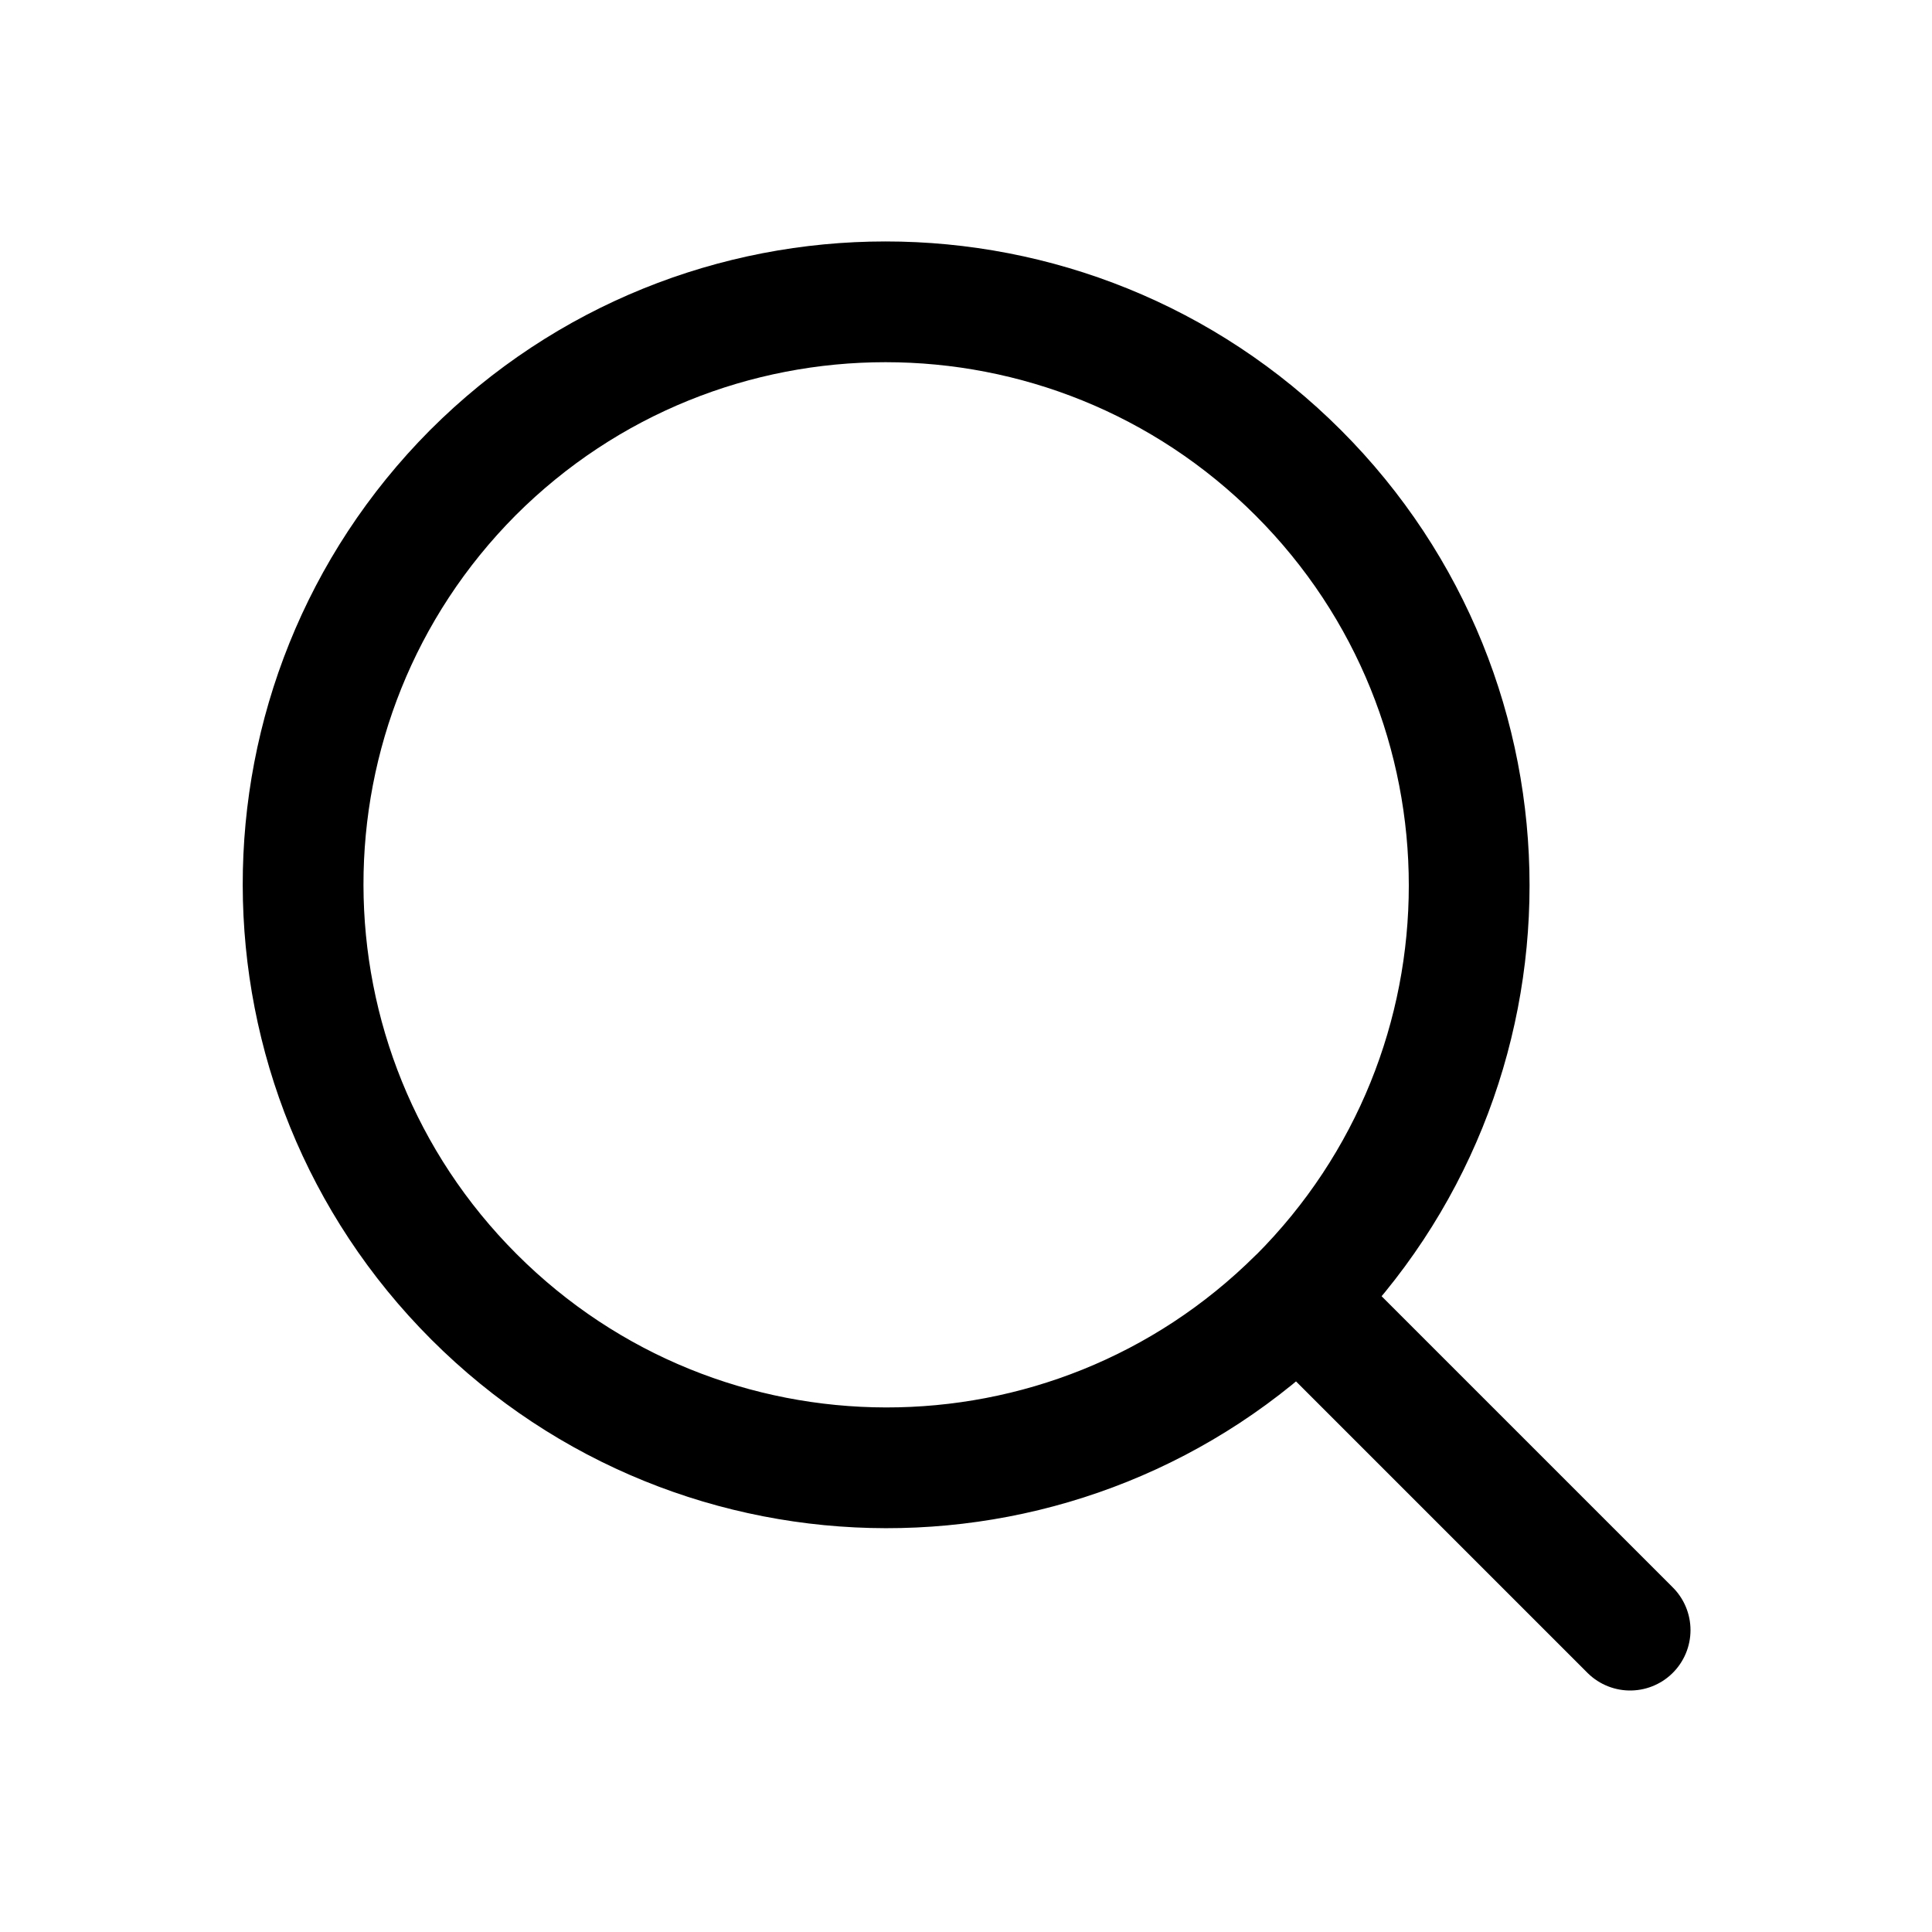
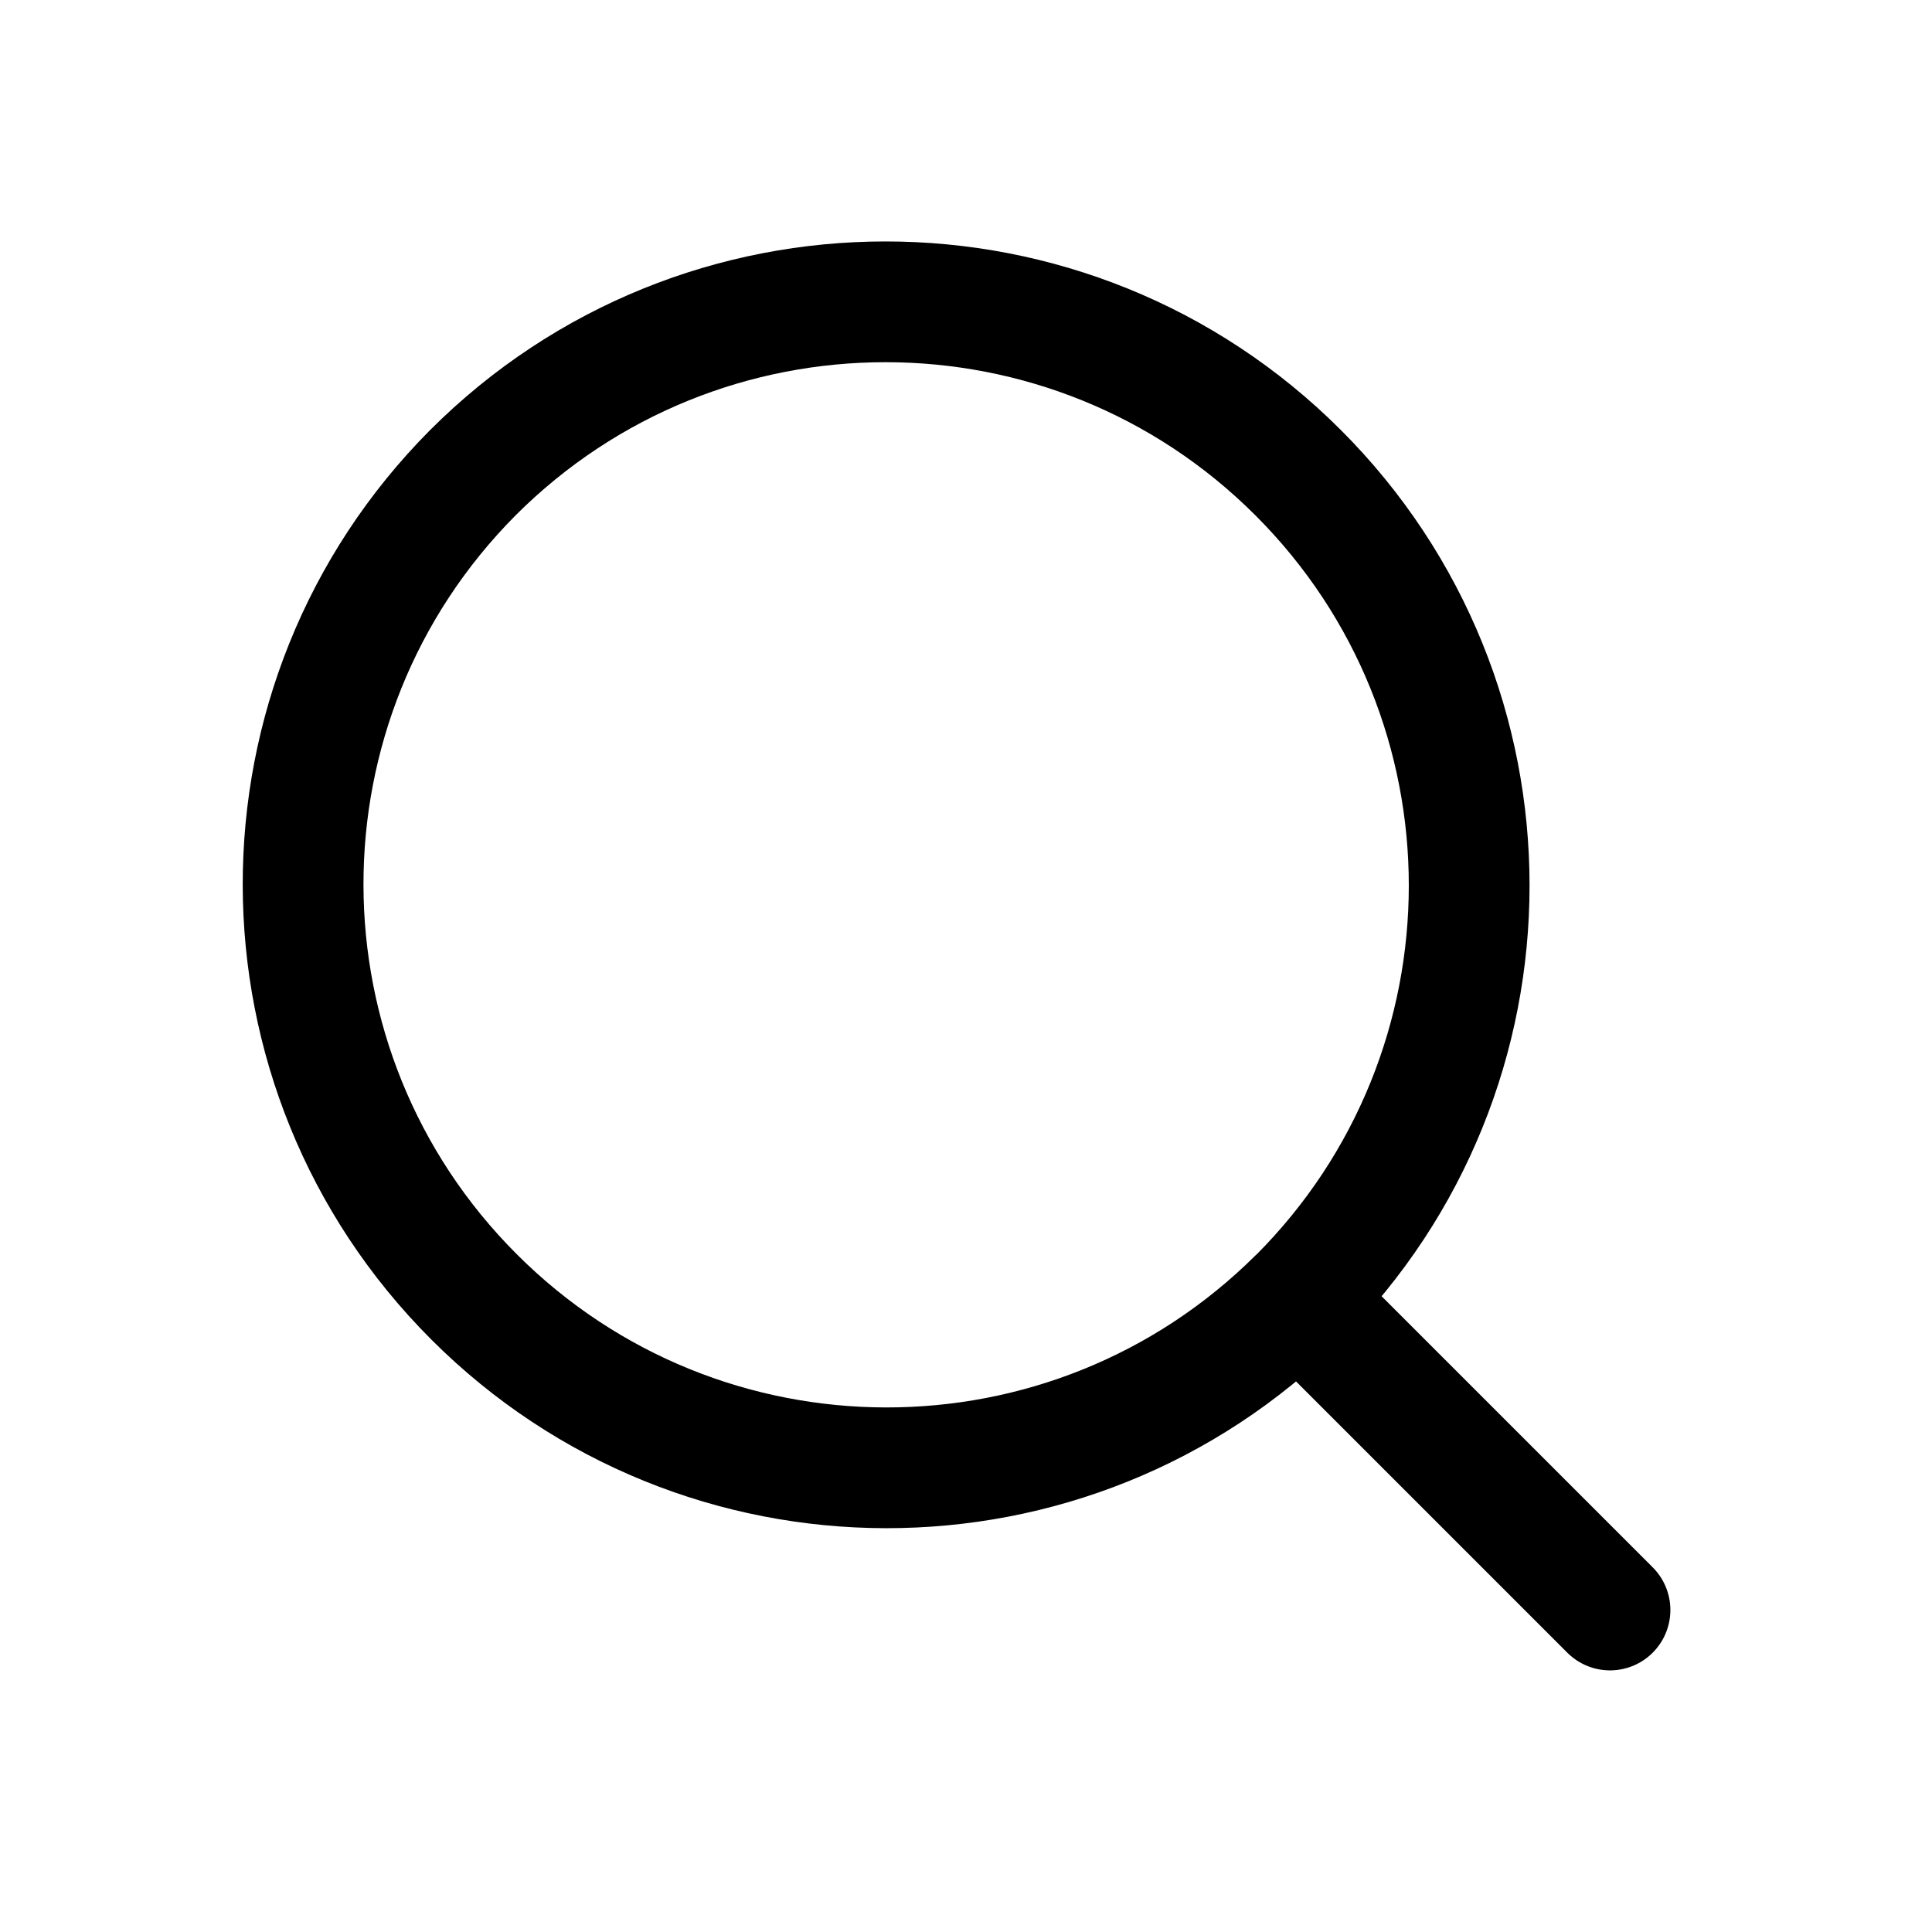
<svg xmlns="http://www.w3.org/2000/svg" width="24" height="24" fill="none" viewBox="0 0 24 24">
-   <path stroke="currentColor" stroke-linecap="round" stroke-linejoin="round" stroke-width="1.5" d="m20.25 20.25-4.123-4.123m0 0A7.25 7.25 0 1 0 5.873 5.873a7.25 7.25 0 0 0 10.253 10.253Z" />
+   <path stroke="currentColor" stroke-linecap="round" stroke-linejoin="round" stroke-width="1.5" d="m20 20-3.873-3.873m0 0A7.25 7.25 0 1 0 5.873 5.873a7.25 7.25 0 0 0 10.253 10.253Z" />
</svg>
